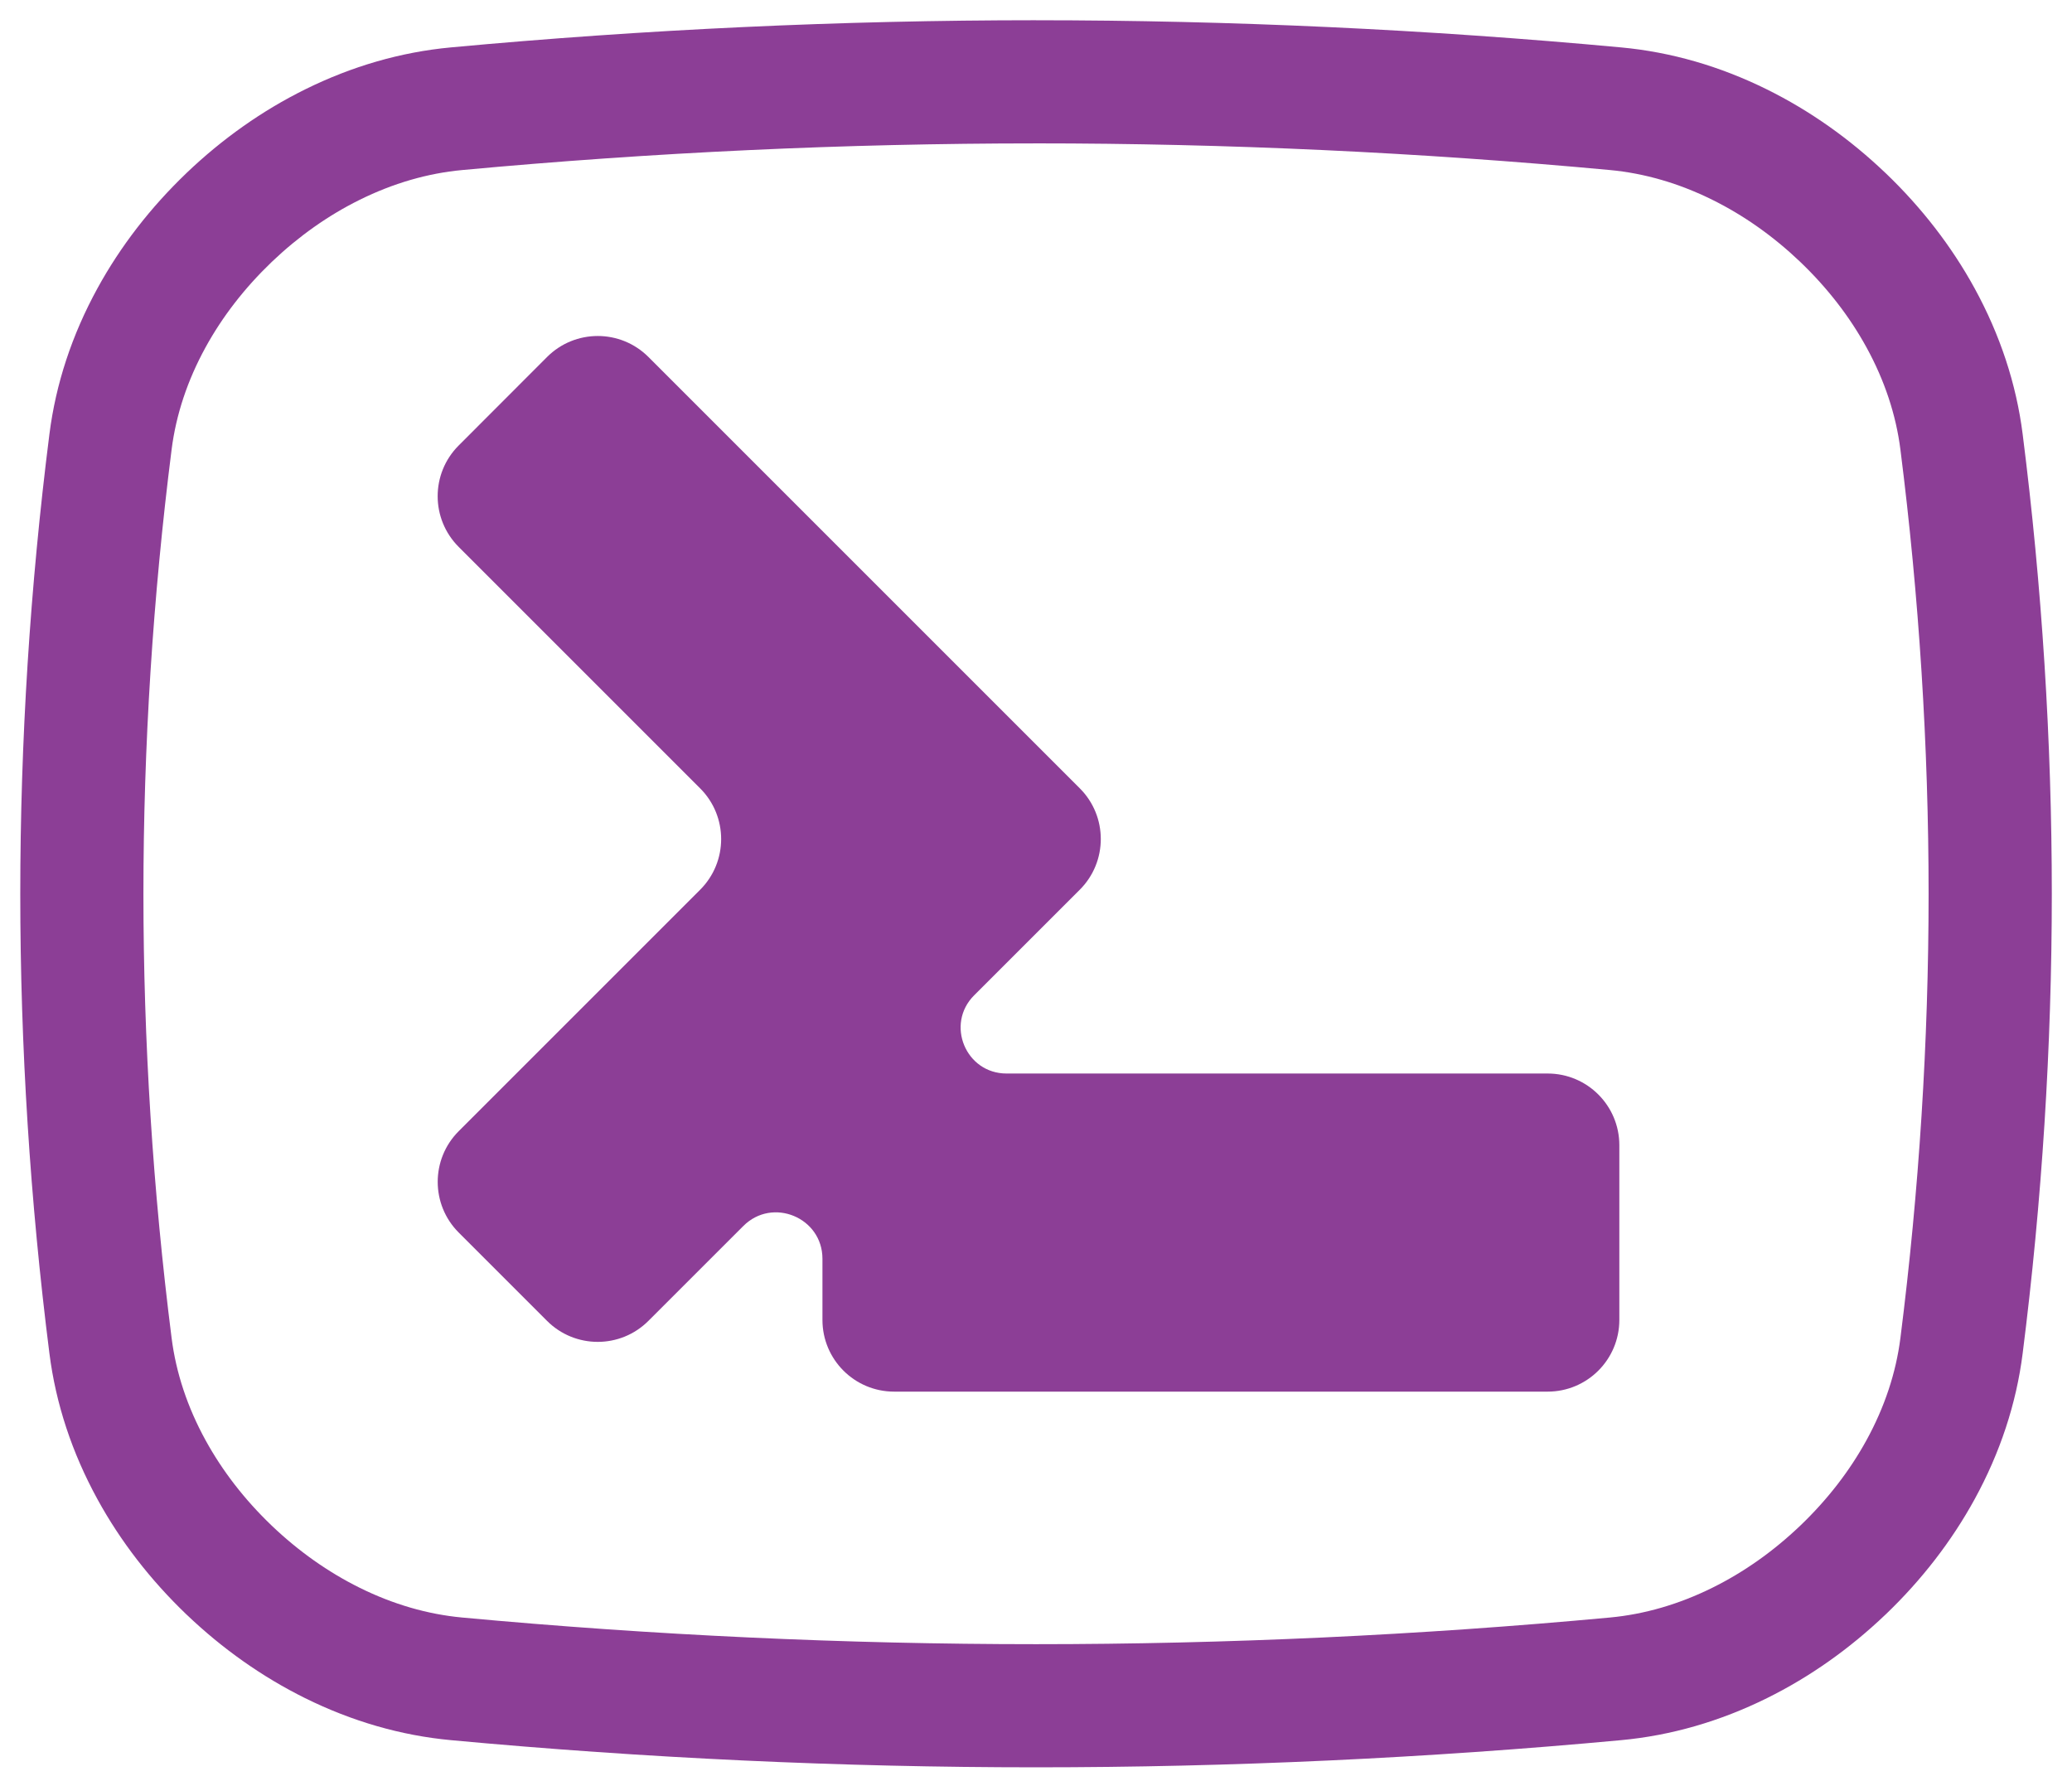
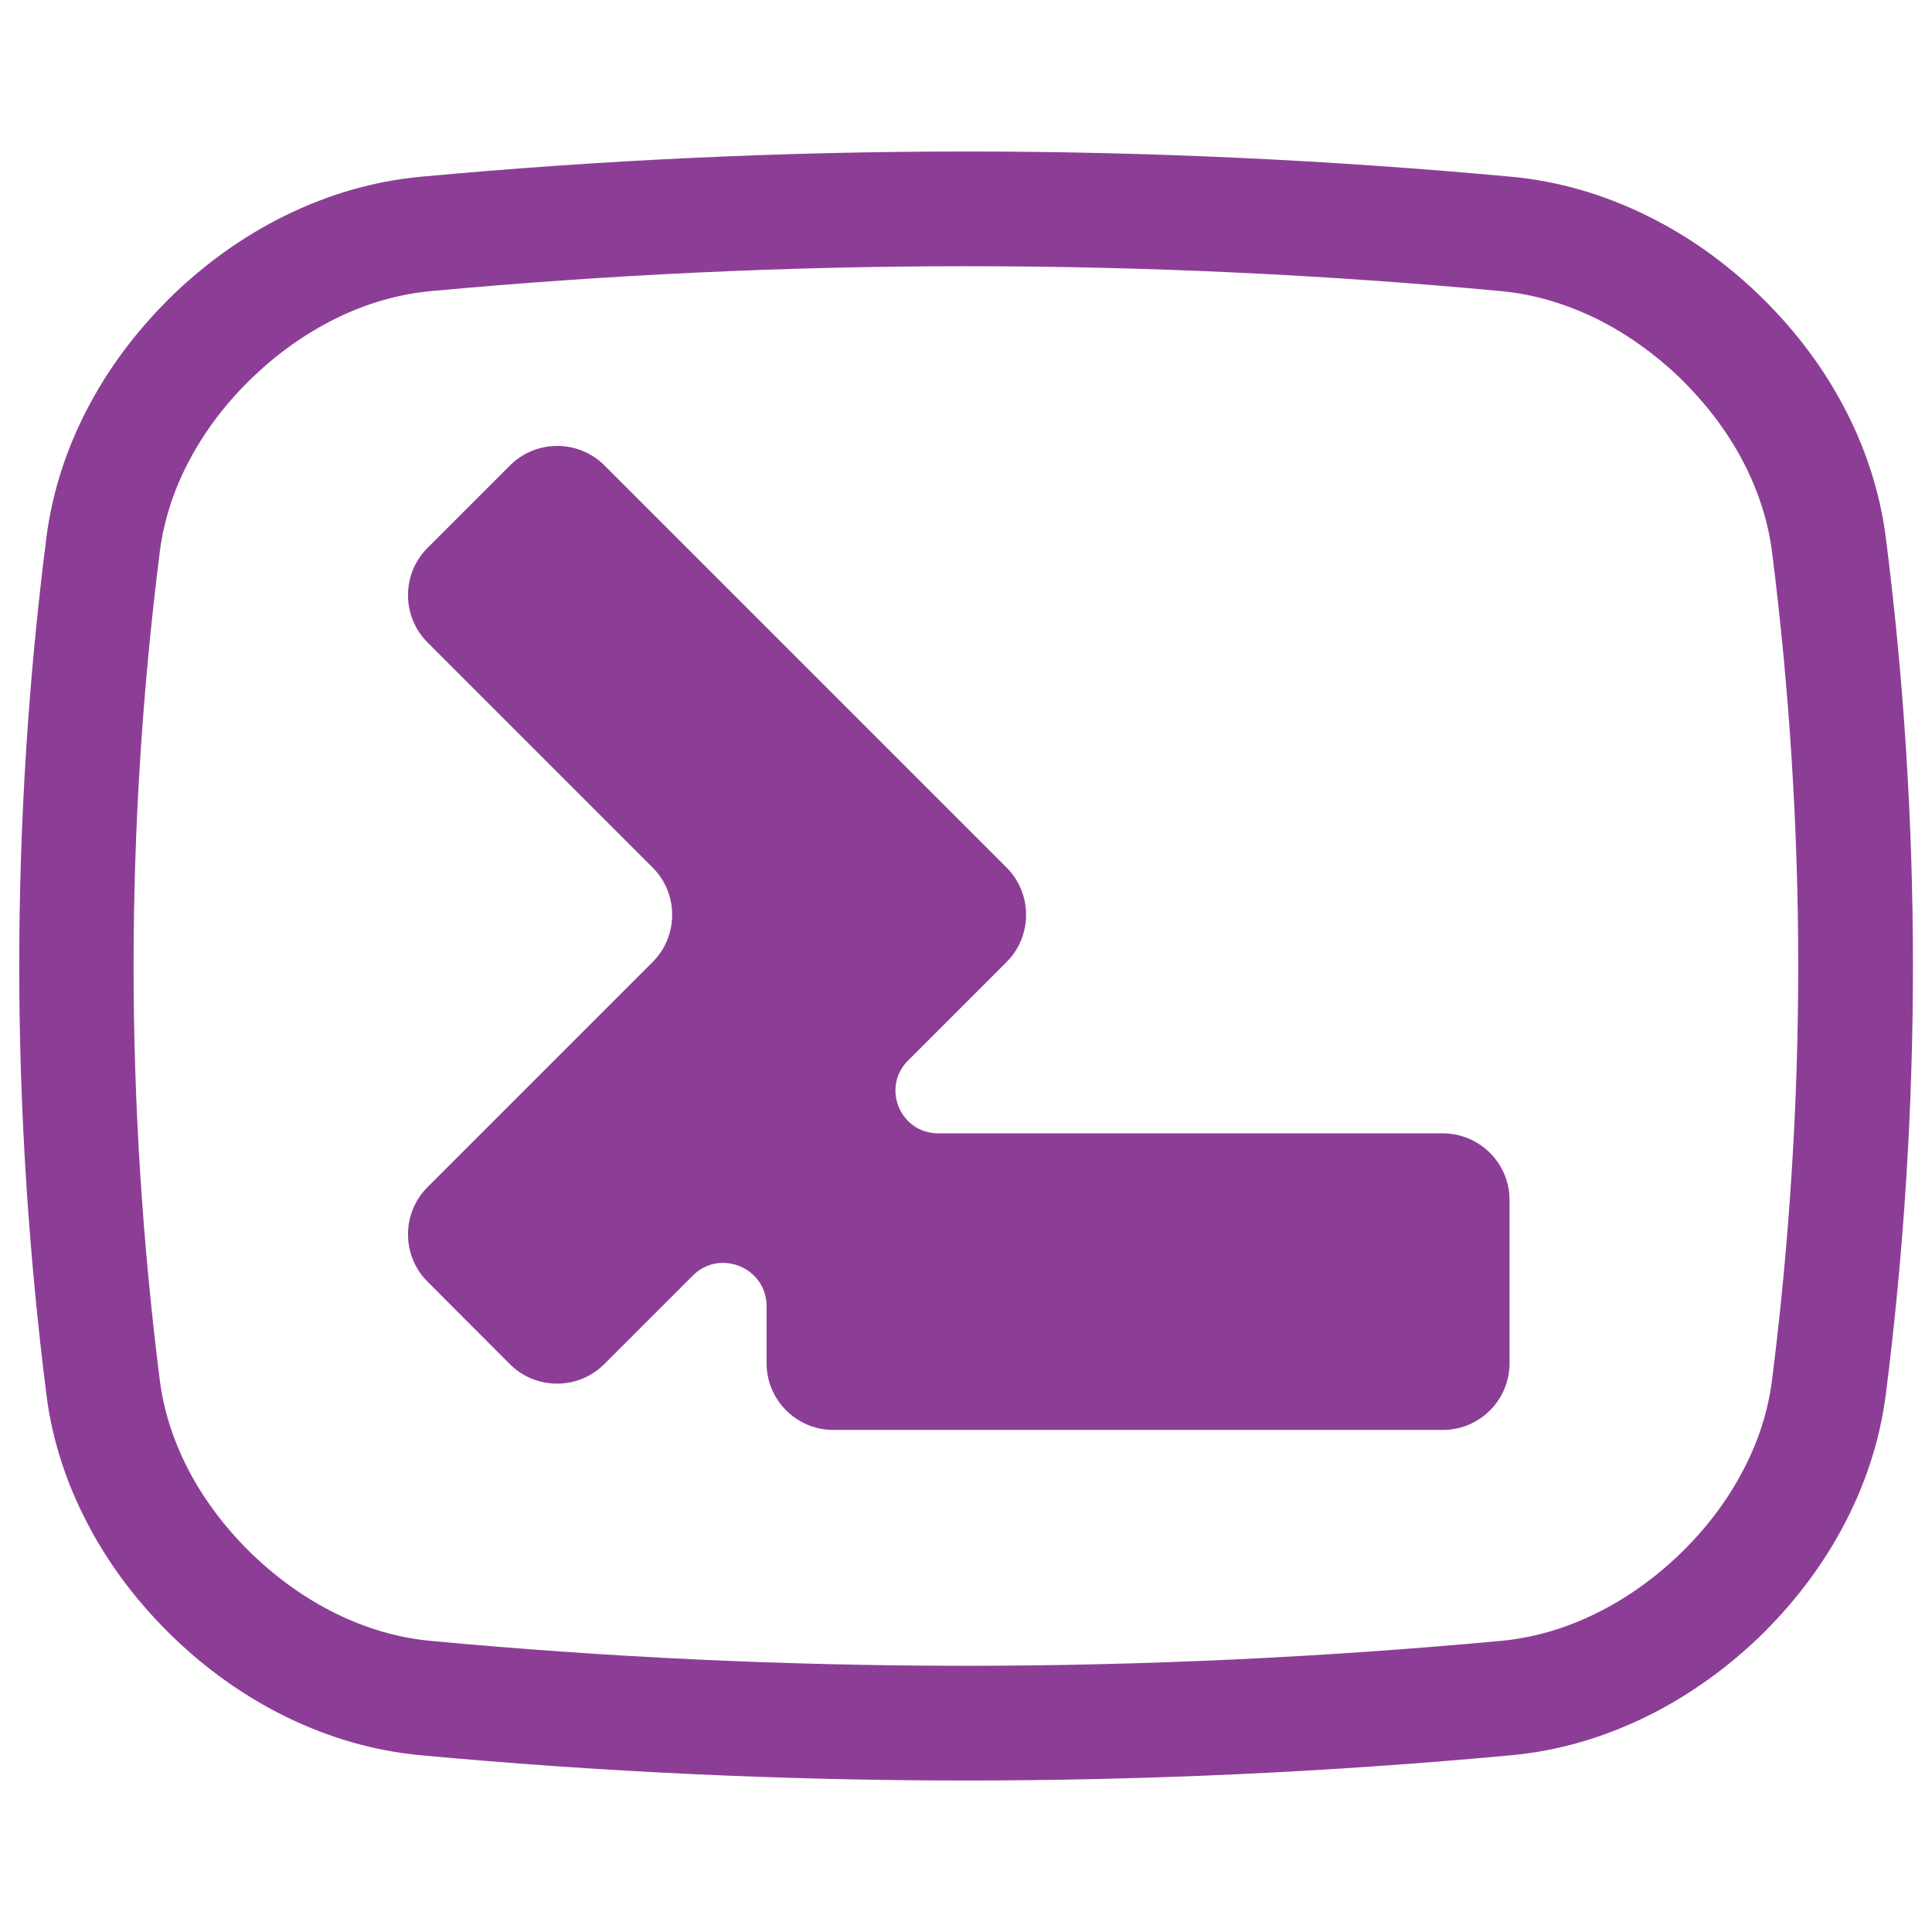
- <svg xmlns="http://www.w3.org/2000/svg" id="artwork" viewBox="0 0 1024 880">
+ <svg xmlns="http://www.w3.org/2000/svg" id="artwork" version="1.1" viewBox="0 0 1024 1024">
  <defs>
    <style>
-       .cls-1 {
+       .st0 {
        fill: #8c3e96;
      }
    </style>
  </defs>
-   <path class="cls-1" d="M533.65,389.62l-213.18-213.18c-13.84-13.84-36.29-13.84-50.13.02l-43.68,43.74c-13.82,13.84-13.81,36.26.02,50.09l119.34,119.34c13.84,13.84,13.84,36.27,0,50.11l-119.32,119.32c-13.84,13.84-13.84,36.27,0,50.11l43.65,43.65c13.84,13.84,36.27,13.84,50.1,0l46.91-46.89c14.43-14.43,39.1-4.2,39.1,16.2v30.23c0,19.57,15.86,35.43,35.43,35.43h322.97c19.57,0,35.43-15.86,35.43-35.43v-86.36c0-19.57-15.86-35.43-35.43-35.43h-267.43c-20.17,0-30.27-24.39-16-38.65l52.21-52.19c13.84-13.84,13.85-36.28,0-50.12Z" />
-   <path class="cls-1" d="M512,70.86c94.08,0,189.5,4.43,283.58,13.17,17.12,1.59,34.18,6.55,50.7,14.73,15.51,7.68,30.09,17.98,43.39,30.65l.02.02.09.09c13.32,12.75,24.31,26.95,32.66,42.18,8.94,16.3,14.58,33.29,16.76,50.48,9.24,72.84,13.93,146.71,13.93,219.56s-4.69,146.72-13.93,219.56c-2.18,17.19-7.82,34.18-16.76,50.48-8.35,15.23-19.34,29.42-32.66,42.18l-.04.04h-.01c-13.29,12.69-27.9,23.02-43.45,30.71-16.52,8.18-33.59,13.14-50.71,14.73-94.08,8.74-189.49,13.17-283.57,13.17s-189.5-4.43-283.58-13.17c-17.12-1.59-34.18-6.55-50.7-14.73-15.52-7.69-30.12-18-43.39-30.65h-.01s-.05-.06-.05-.06l-.04-.04c-13.32-12.75-24.31-26.95-32.66-42.18-8.94-16.3-14.58-33.29-16.76-50.48-9.24-72.84-13.93-146.71-13.93-219.56s4.69-146.72,13.93-219.56c2.18-17.19,7.82-34.18,16.76-50.48,8.34-15.22,19.32-29.39,32.67-42.19h.01s.03-.04.03-.04c13.29-12.68,27.9-23.01,43.45-30.7,16.52-8.18,33.59-13.14,50.71-14.73,94.08-8.74,189.49-13.17,283.57-13.17ZM512,10c-95.96,0-193.26,4.52-289.2,13.43-24.61,2.29-48.85,9.28-72.09,20.79-21.05,10.42-40.72,24.29-58.45,41.21l-.06.06-.06.06c-17.81,17.06-32.6,36.19-43.94,56.88-12.63,23.03-20.62,47.28-23.77,72.08-9.56,75.38-14.41,151.82-14.41,227.23s4.85,151.85,14.41,227.22c3.15,24.81,11.15,49.06,23.77,72.08,11.34,20.69,26.13,39.82,43.94,56.88l.07.06.07.06c17.73,16.92,37.4,30.78,58.45,41.21,23.24,11.51,47.48,18.5,72.07,20.79,95.96,8.91,193.26,13.43,289.22,13.43s193.26-4.52,289.2-13.43c24.6-2.29,48.85-9.28,72.09-20.79,21.05-10.42,40.72-24.29,58.45-41.21l.07-.06.07-.06c17.81-17.06,32.59-36.19,43.94-56.88,12.63-23.03,20.63-47.28,23.77-72.08,9.56-75.37,14.41-151.82,14.41-227.22s-4.85-151.85-14.41-227.22c-3.15-24.8-11.15-49.05-23.77-72.08-11.34-20.69-26.13-39.82-43.94-56.88l-.07-.06-.07-.06c-17.73-16.92-37.4-30.78-58.45-41.21-23.24-11.51-47.48-18.5-72.07-20.79-95.97-8.91-193.27-13.43-289.22-13.43h0Z" />
+   <path class="st0" d="M533.6,459.9l-213.2-213.2c-13.8-13.8-36.3-13.8-50.1,0l-43.7,43.7c-13.8,13.8-13.8,36.3,0,50.1l119.3,119.3c13.8,13.8,13.8,36.3,0,50.1l-119.3,119.3c-13.8,13.8-13.8,36.3,0,50.1l43.6,43.7c13.8,13.8,36.3,13.8,50.1,0l46.9-46.9c14.4-14.4,39.1-4.2,39.1,16.2v30.2c0,19.6,15.9,35.4,35.4,35.4h323c19.6,0,35.4-15.9,35.4-35.4v-86.4c0-19.6-15.9-35.4-35.4-35.4h-267.4c-20.2,0-30.3-24.4-16-38.6l52.2-52.2c13.8-13.8,13.8-36.3,0-50.1h.1Z" />
+   <path class="st0" d="M512,141.1c94.1,0,189.5,4.4,283.6,13.2,17.1,1.6,34.2,6.6,50.7,14.7,15.5,7.7,30.1,18,43.4,30.6h0c13.3,12.9,24.3,27,32.7,42.3,8.9,16.3,14.6,33.3,16.8,50.5,9.2,72.8,13.9,146.7,13.9,219.6s-4.7,146.7-13.9,219.6c-2.2,17.2-7.8,34.2-16.8,50.5-8.3,15.2-19.3,29.4-32.7,42.2h0c-13.3,12.7-27.9,23-43.5,30.7-16.5,8.2-33.6,13.1-50.7,14.7-94.1,8.7-189.5,13.2-283.6,13.2s-189.5-4.4-283.6-13.2c-17.1-1.6-34.2-6.5-50.7-14.7-15.5-7.7-30.1-18-43.4-30.7h0c-13.3-12.8-24.3-27-32.7-42.2-8.9-16.3-14.6-33.3-16.8-50.5-9.2-72.8-13.9-146.7-13.9-219.6s4.7-146.7,13.9-219.6c2.2-17.2,7.8-34.2,16.8-50.5,8.3-15.2,19.3-29.4,32.7-42.2h0c13.3-12.7,27.9-23,43.4-30.7,16.5-8.2,33.6-13.1,50.7-14.7,94.1-8.7,189.5-13.2,283.6-13.2h.1ZM512,80.3c-96,0-193.3,4.5-289.2,13.4-24.6,2.3-48.9,9.3-72.1,20.8-21.1,10.4-40.7,24.3-58.4,41.2h0c-17.8,17.2-32.6,36.3-43.9,57-12.6,23-20.6,47.3-23.8,72.1-9.6,75.4-14.4,151.8-14.4,227.2s4.9,151.8,14.4,227.2c3.1,24.8,11.2,49.1,23.8,72.1,11.3,20.7,26.1,39.8,43.9,56.9h0c17.7,17,37.4,30.9,58.4,41.3,23.2,11.5,47.5,18.5,72.1,20.8,96,8.9,193.3,13.4,289.2,13.4s193.3-4.5,289.2-13.4c24.6-2.3,48.8-9.3,72.1-20.8,21-10.4,40.7-24.3,58.5-41.2h0c17.8-17.2,32.6-36.3,43.9-57,12.6-23,20.6-47.3,23.8-72.1,9.6-75.4,14.4-151.8,14.4-227.2s-4.8-151.9-14.4-227.2c-3.2-24.8-11.2-49.1-23.8-72.1-11.3-20.7-26.1-39.8-43.9-56.9h0c-17.7-17-37.4-30.9-58.5-41.3-23.2-11.5-47.5-18.5-72.1-20.8-96-8.9-193.3-13.4-289.2-13.4h0Z" />
</svg>
